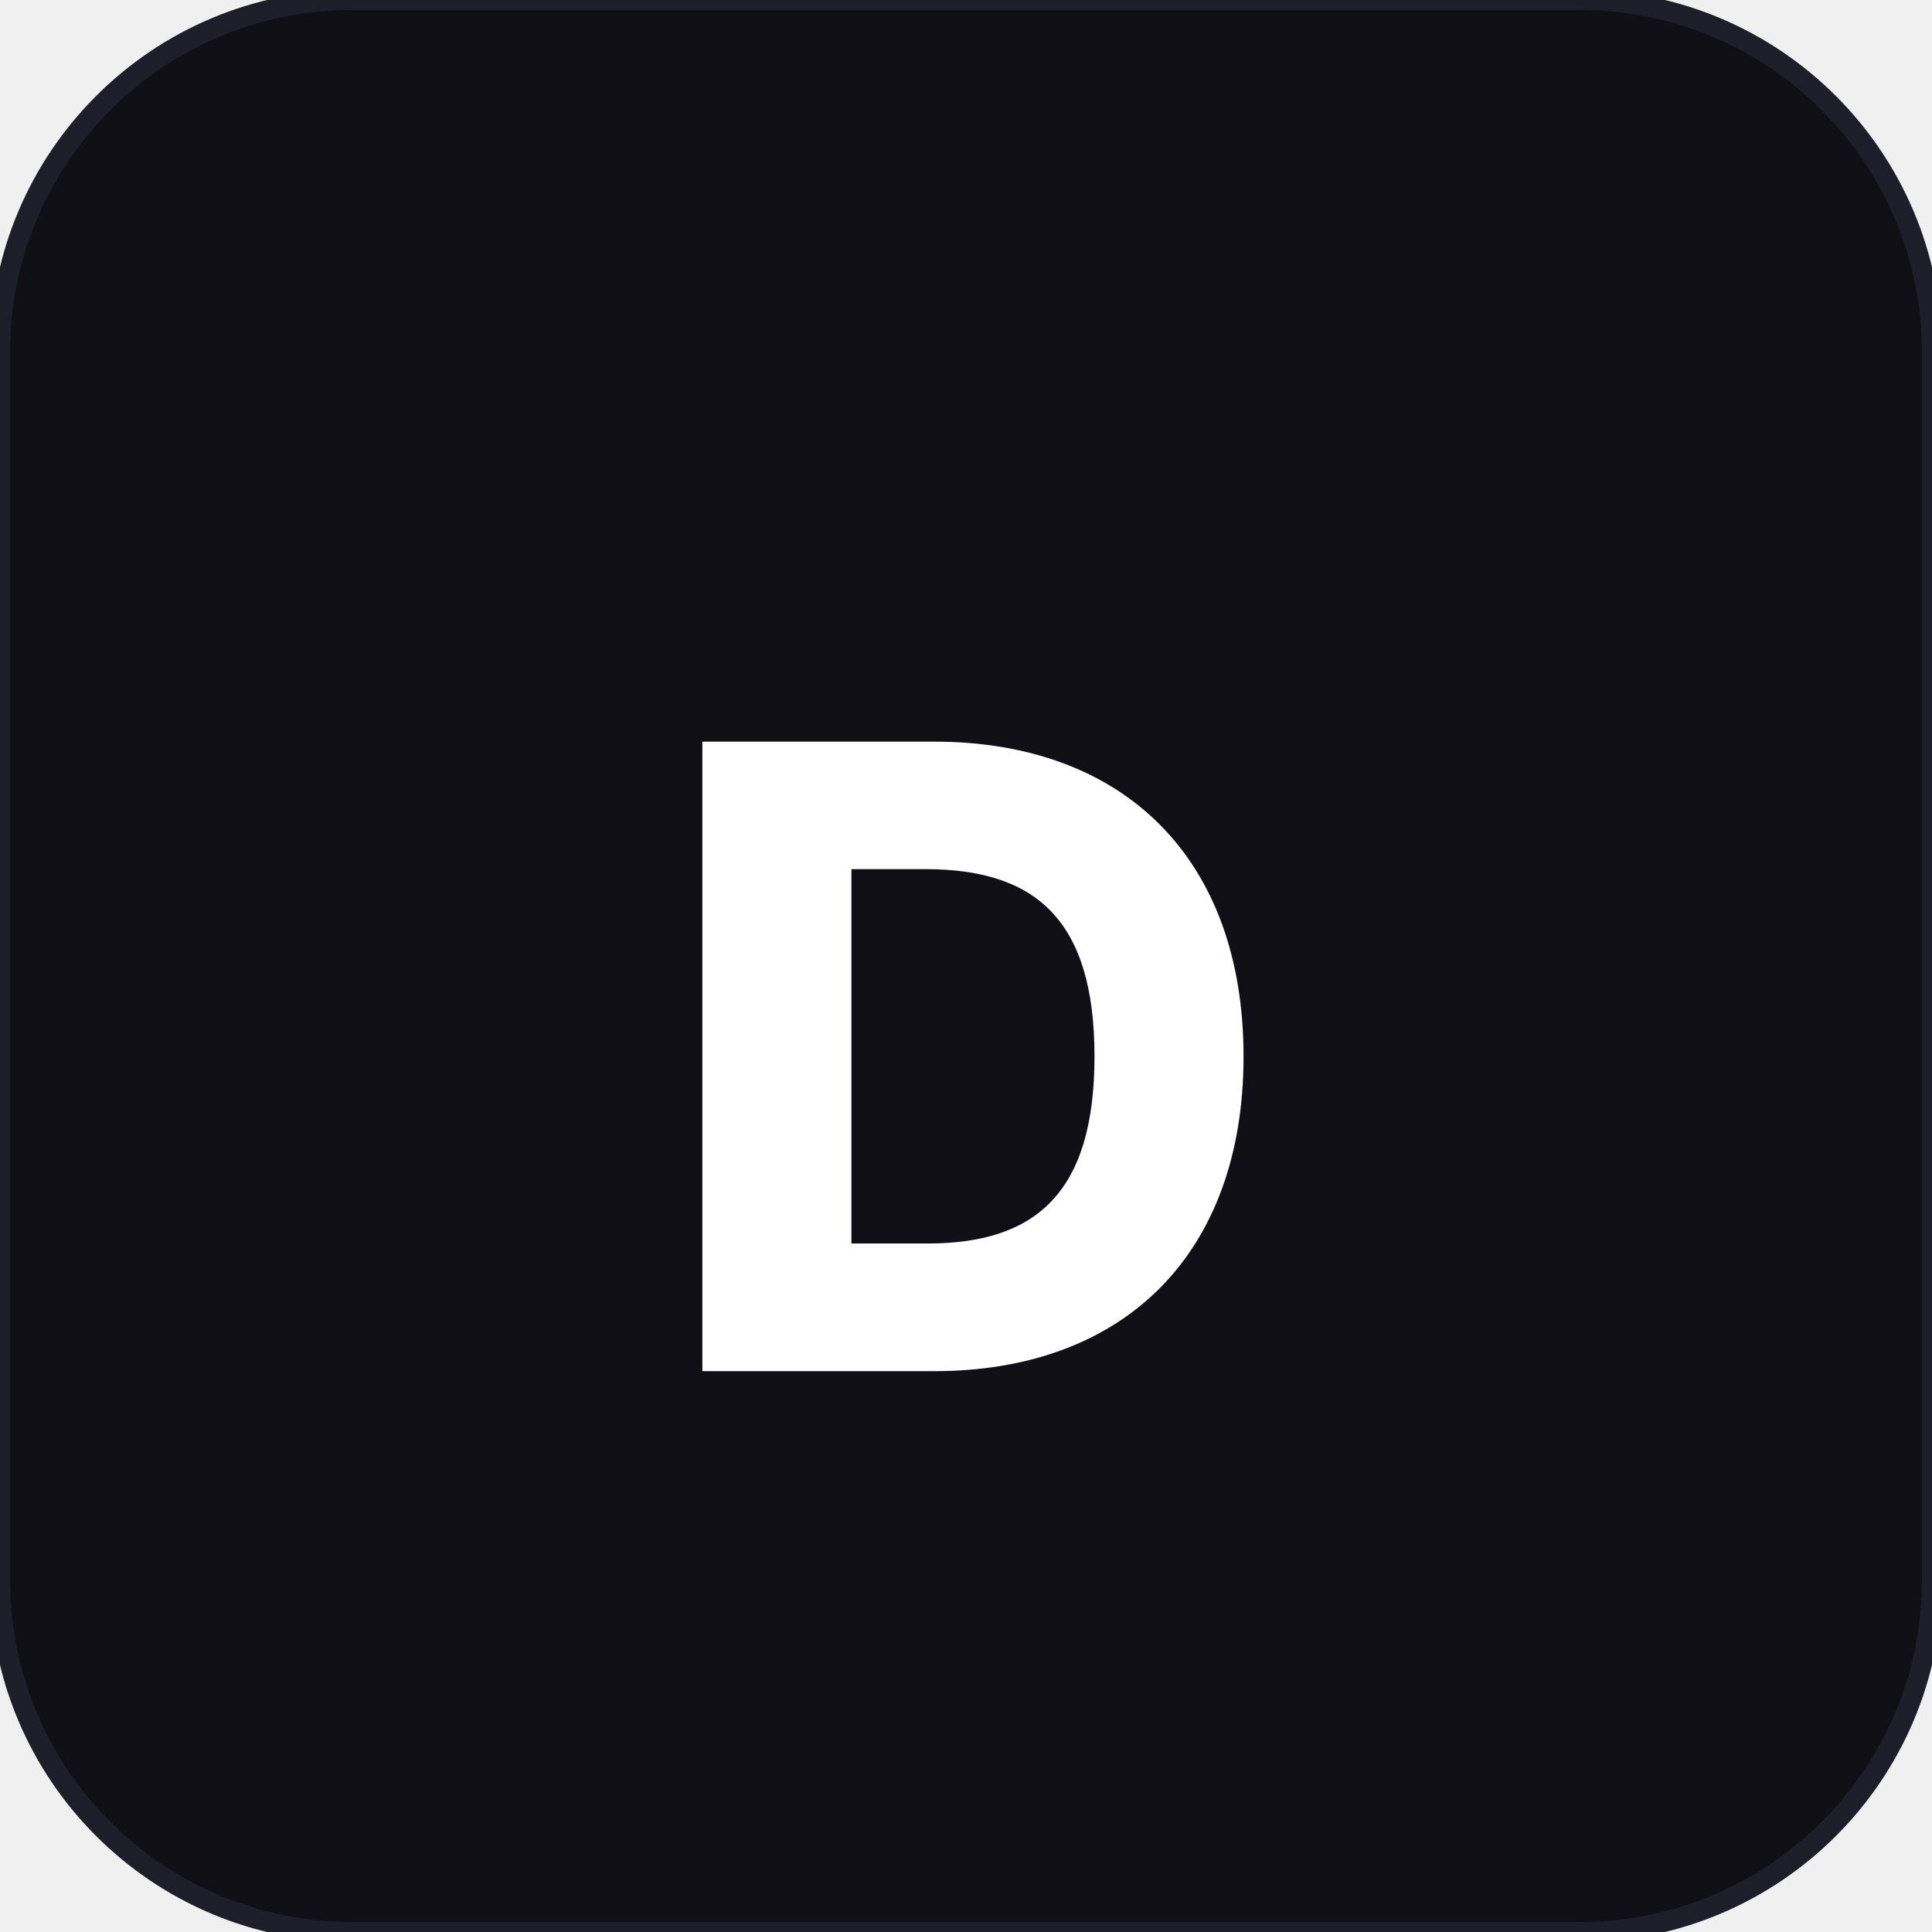
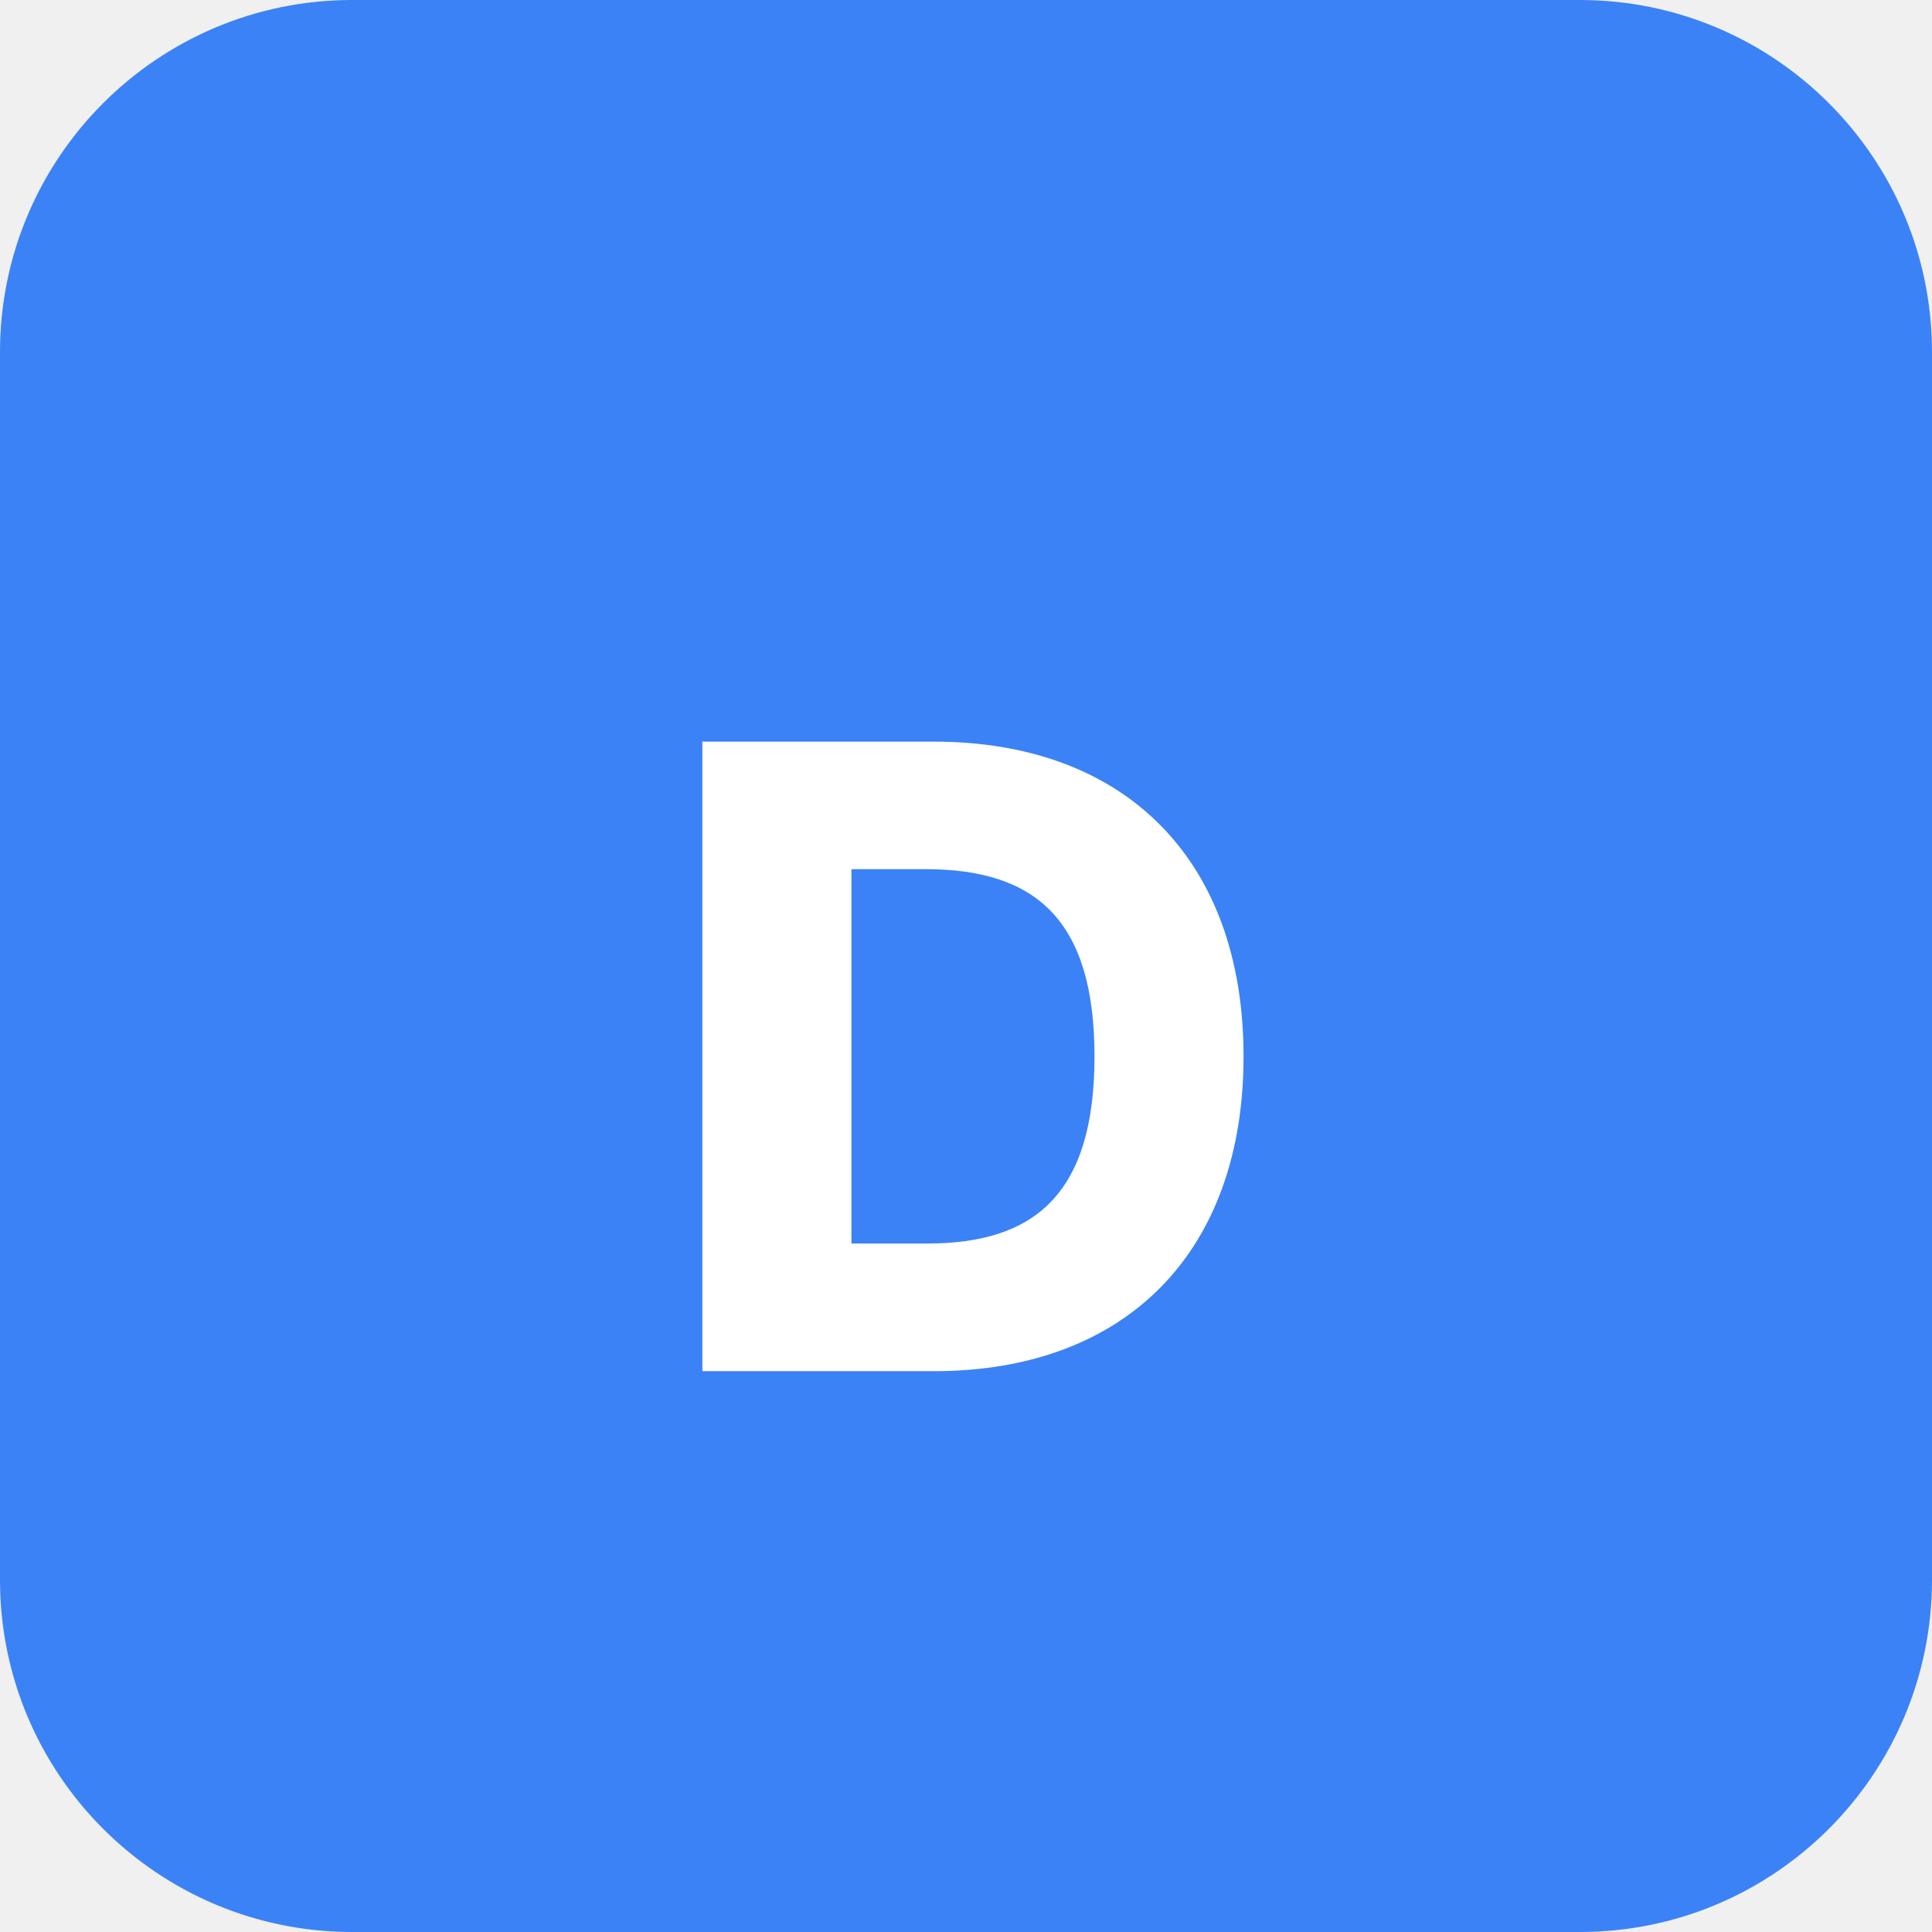
<svg xmlns="http://www.w3.org/2000/svg" width="192" height="192" viewBox="0 0 192 192">
-   <rect width="192" height="192" rx="35" fill="#0F0F15" />
-   <rect width="192" height="192" rx="35" fill="none" stroke="#1E1E2A" stroke-width="2" />
+   <rect width="192" height="192" rx="35" fill="#3B82F6" />
  <text x="50%" y="54%" dominant-baseline="middle" text-anchor="middle" font-family="-apple-system,BlinkMacSystemFont,sans-serif" font-weight="800" font-size="86" fill="white" letter-spacing="-0.02em">D</text>
</svg>
